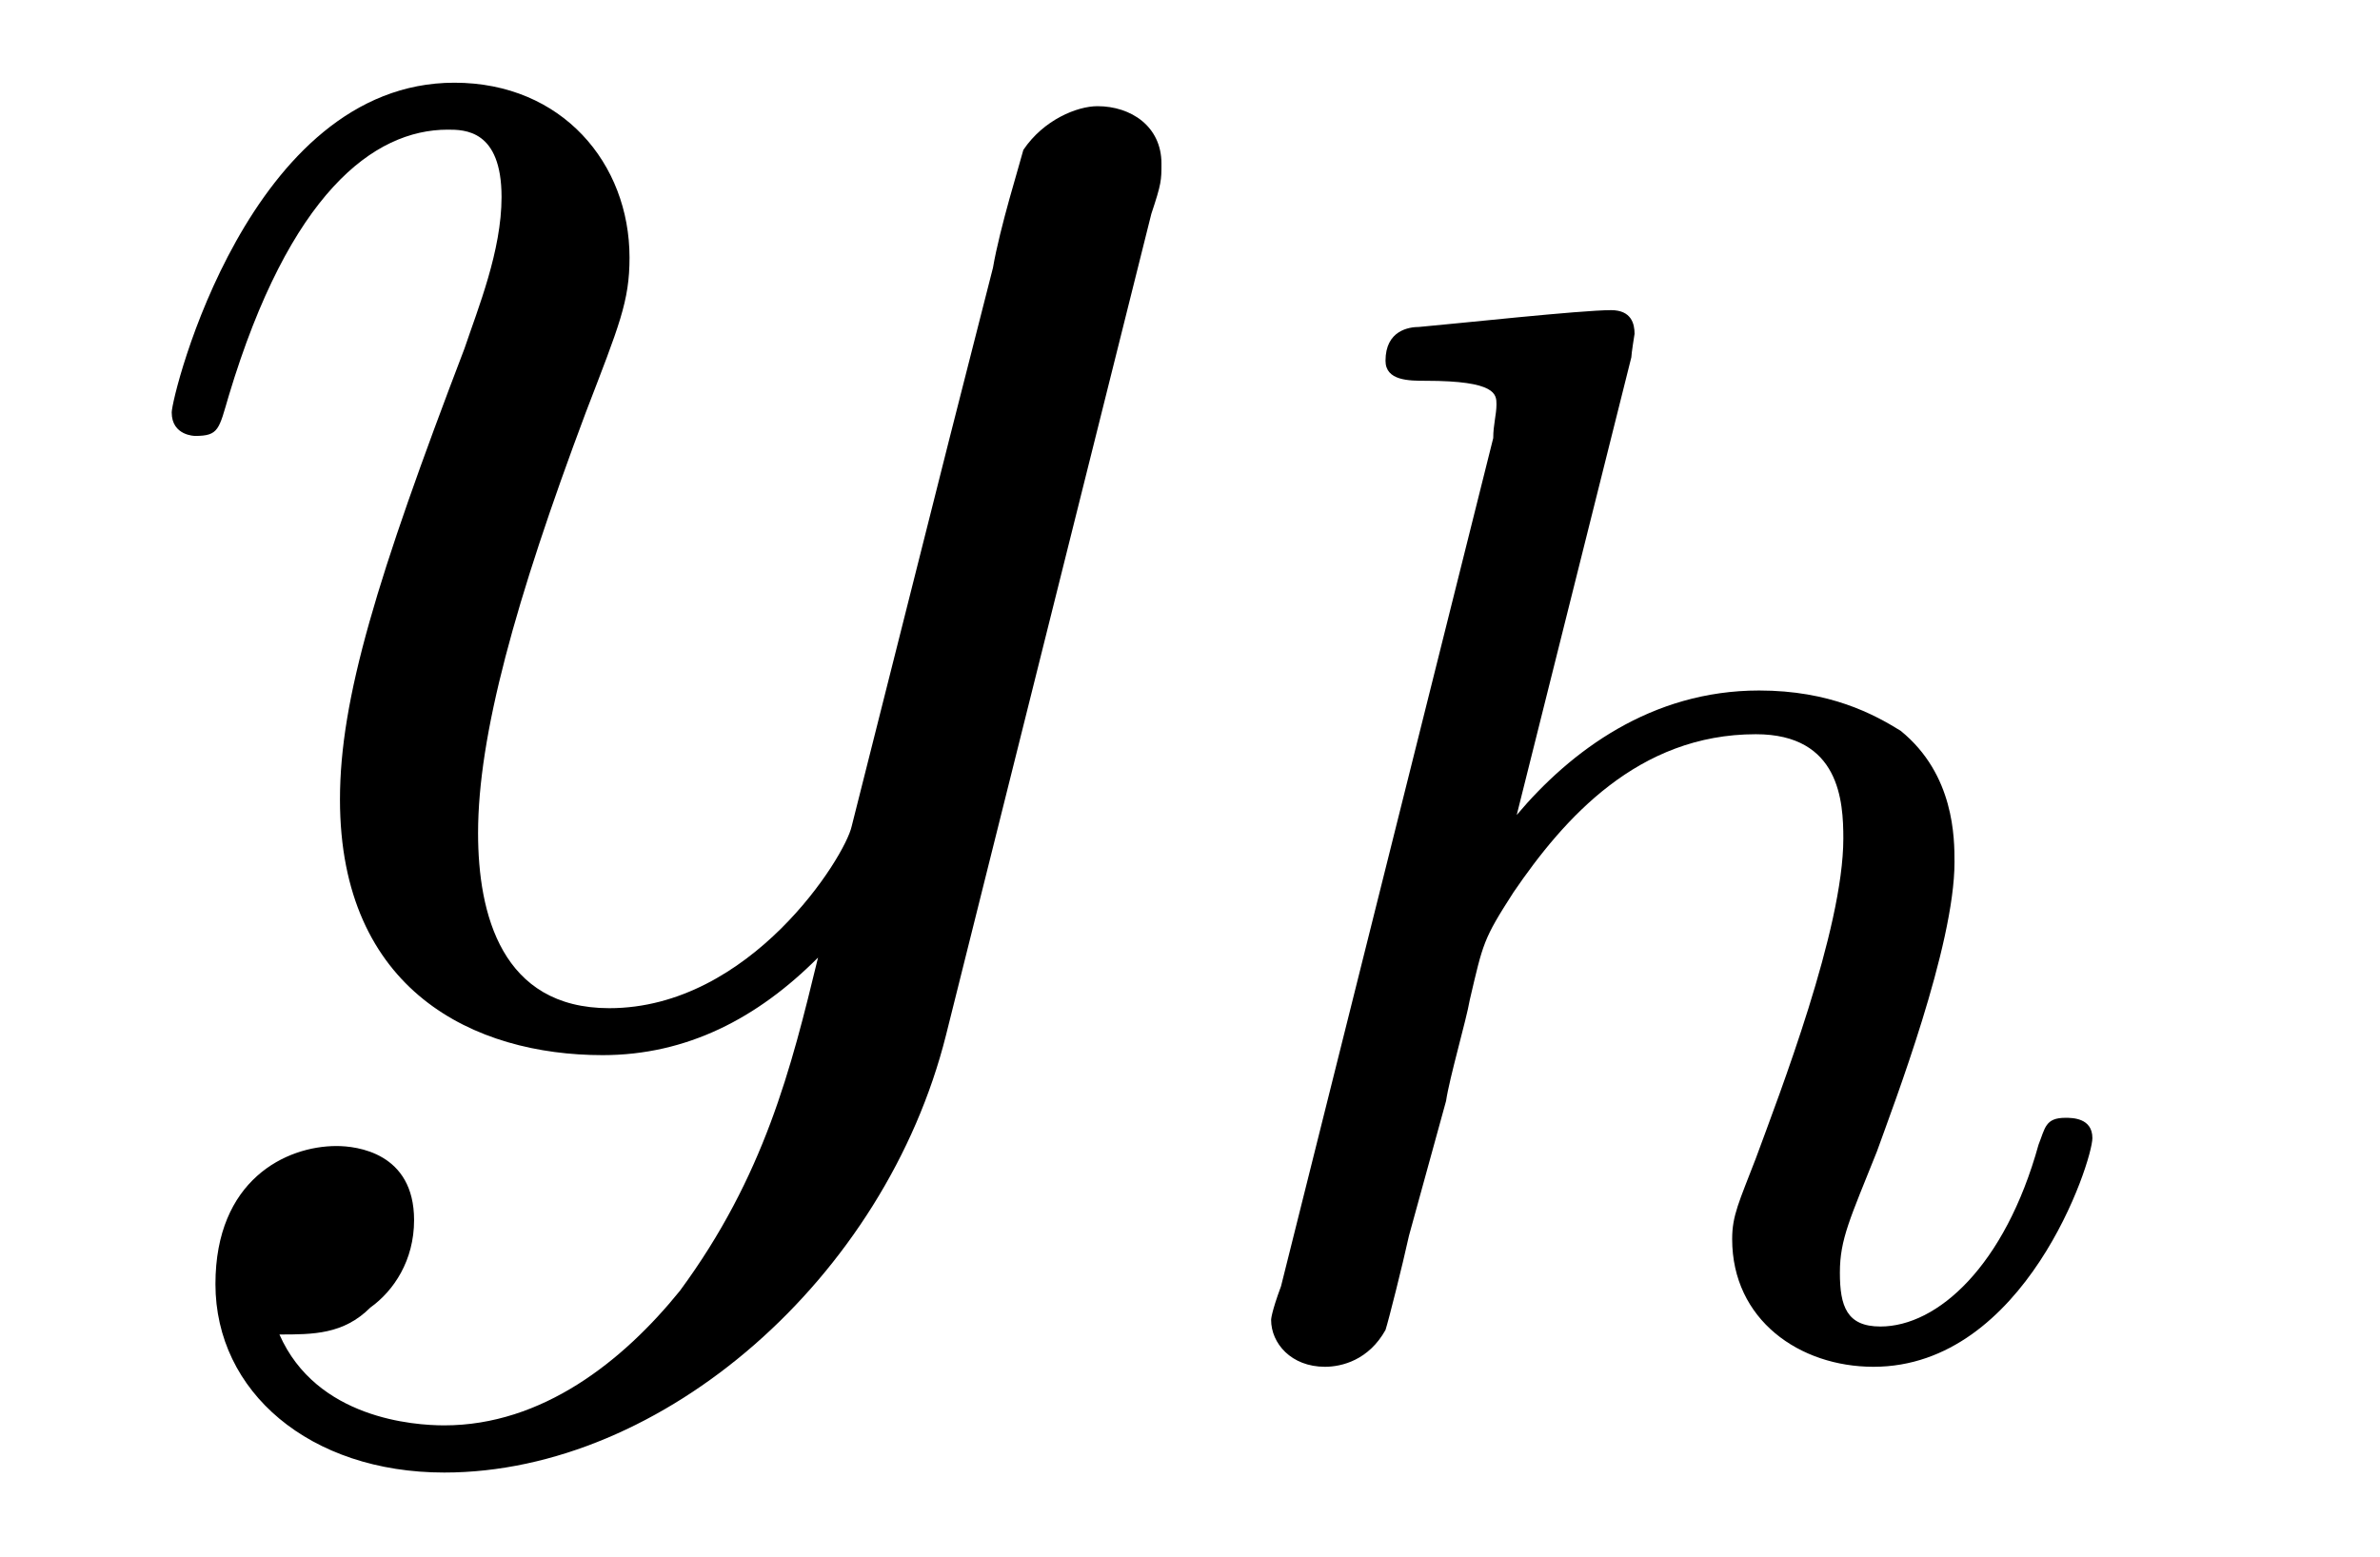
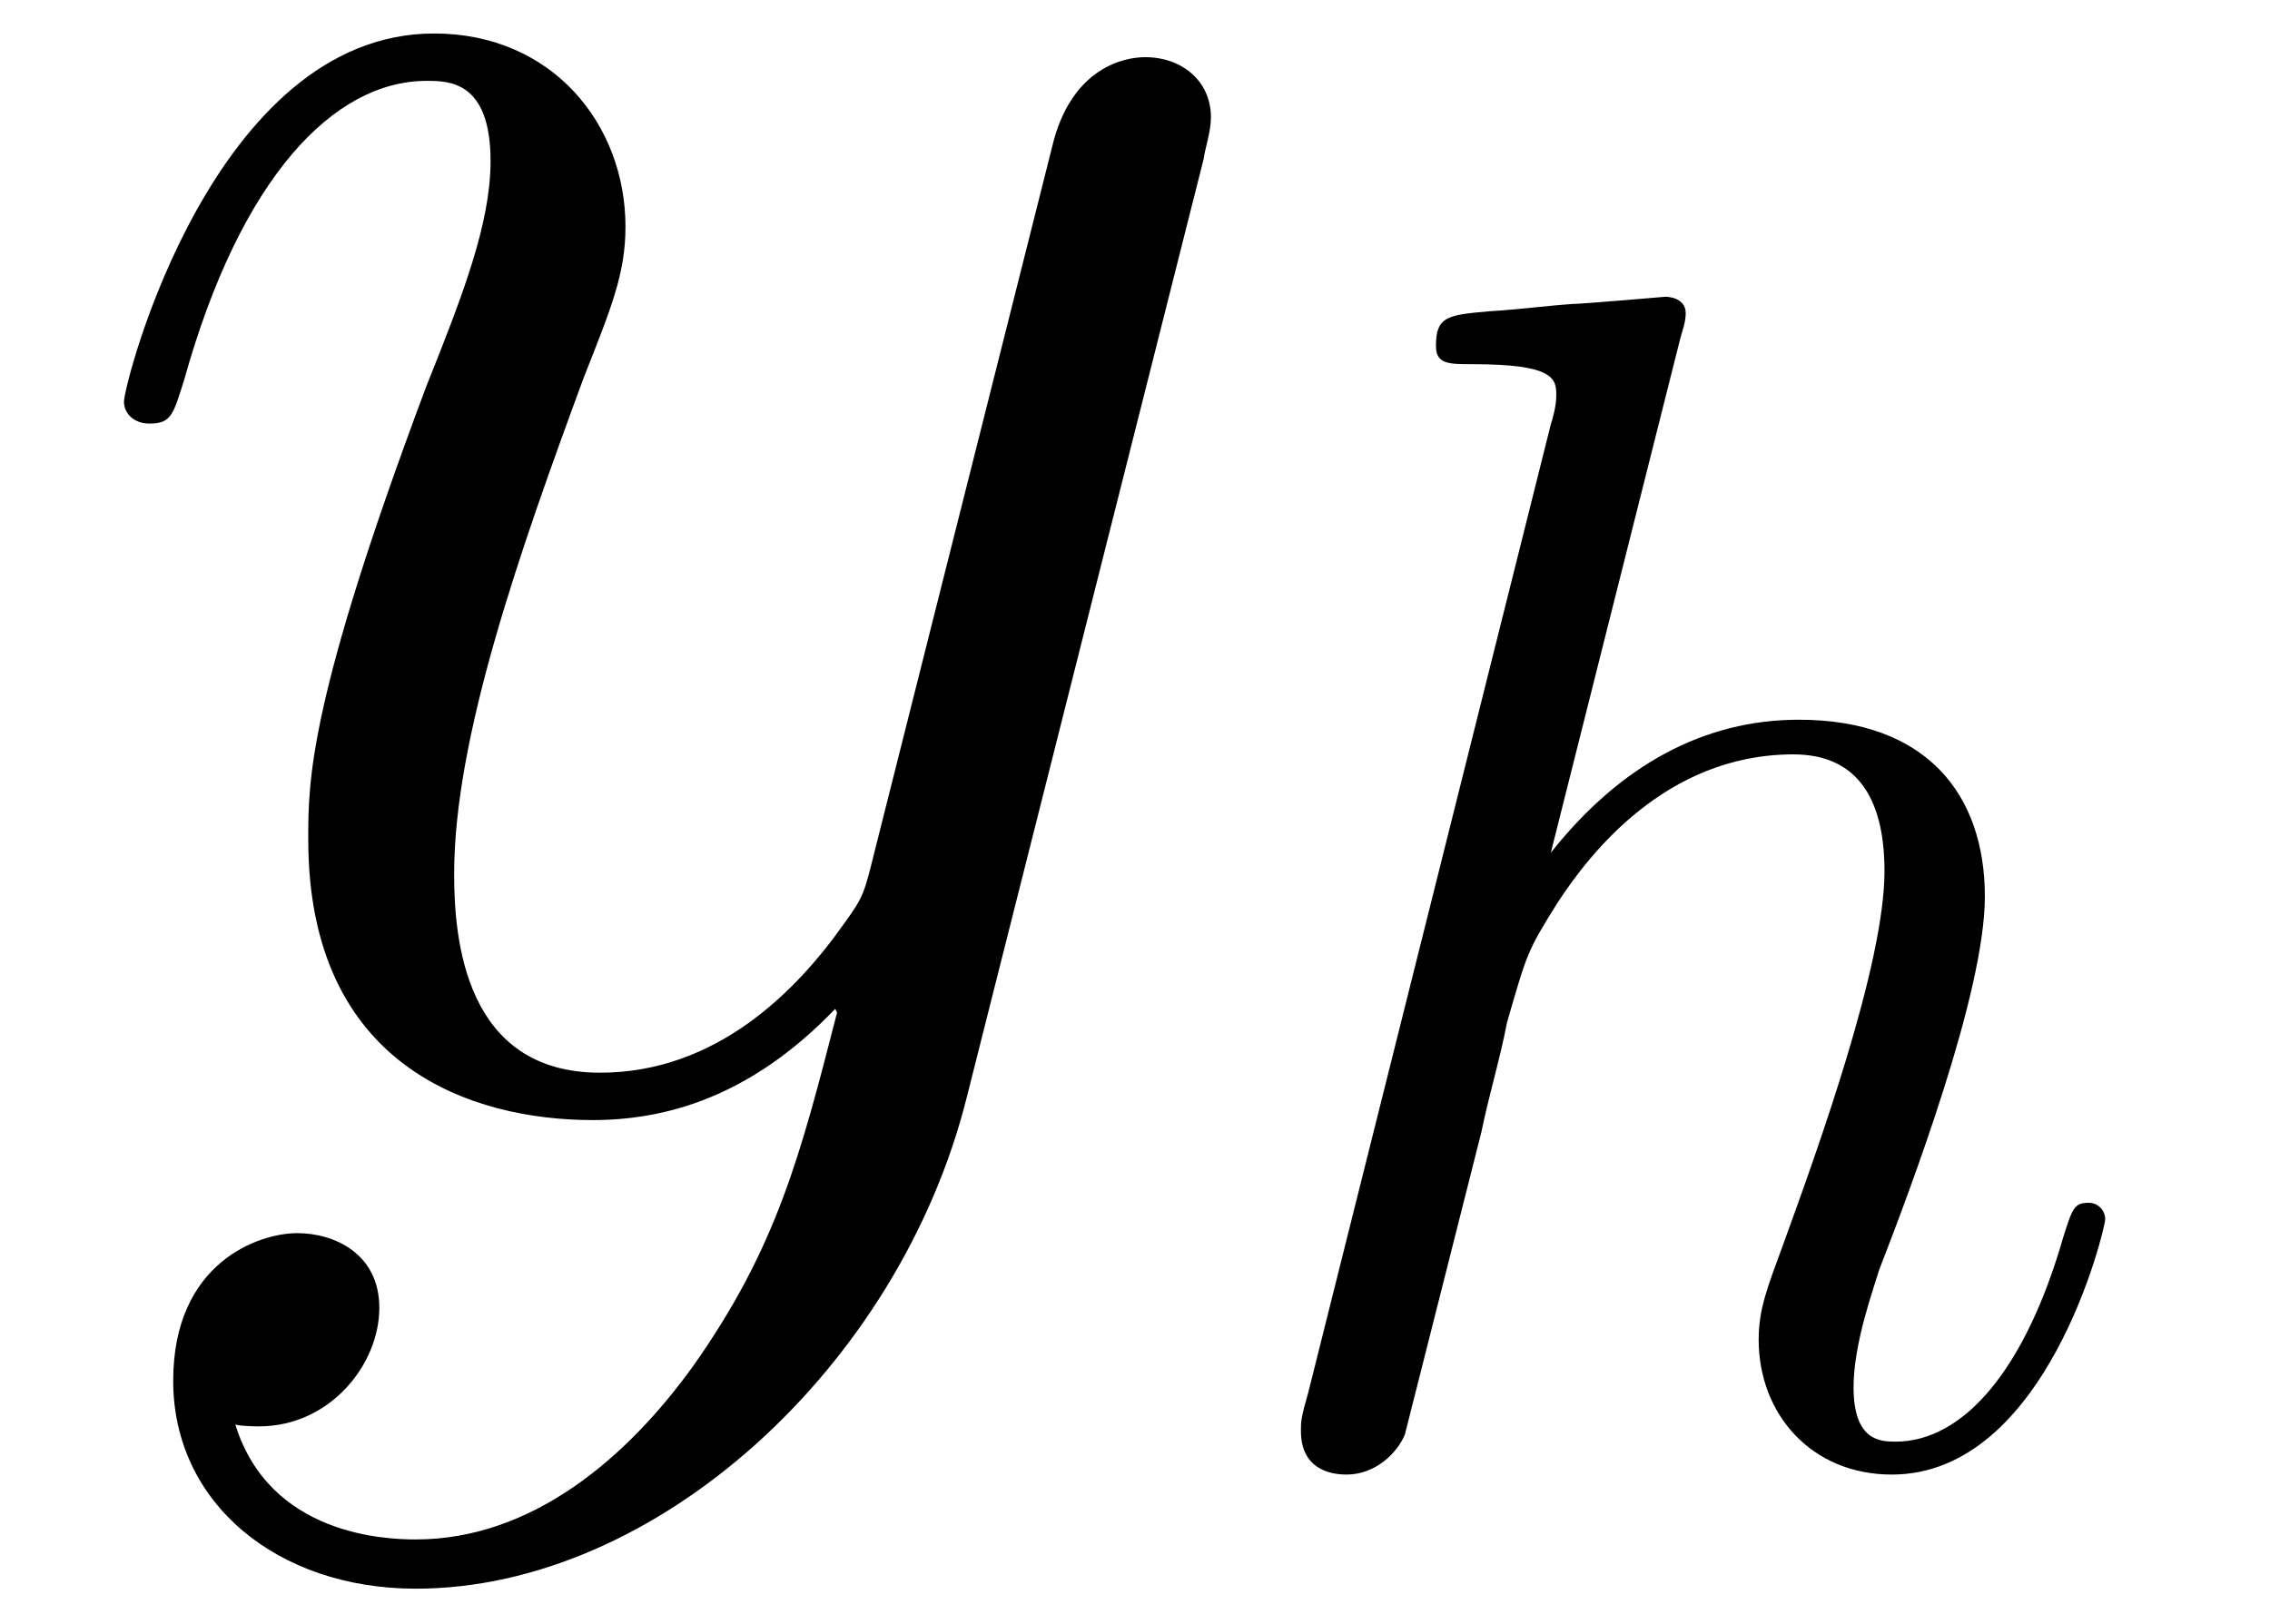
- <svg xmlns="http://www.w3.org/2000/svg" xmlns:xlink="http://www.w3.org/1999/xlink" viewBox="0 0 11.047 7.227" version="1.2">
+ <svg xmlns="http://www.w3.org/2000/svg" xmlns:xlink="http://www.w3.org/1999/xlink" viewBox="0 0 19.449 13.914" version="1.2">
  <defs>
    <g>
      <symbol overflow="visible" id="glyph0-0">
        <path style="stroke:none;" d="" />
      </symbol>
      <symbol overflow="visible" id="glyph0-1">
-         <path style="stroke:none;" d="M 4.844 -3.797 C 4.891 -3.938 4.891 -3.953 4.891 -4.031 C 4.891 -4.203 4.75 -4.297 4.594 -4.297 C 4.5 -4.297 4.344 -4.234 4.25 -4.094 C 4.234 -4.031 4.141 -3.734 4.109 -3.547 L 3.906 -2.75 L 3.453 -0.953 C 3.422 -0.812 2.984 -0.109 2.328 -0.109 C 1.828 -0.109 1.719 -0.547 1.719 -0.922 C 1.719 -1.375 1.891 -2 2.219 -2.875 C 2.375 -3.281 2.422 -3.391 2.422 -3.594 C 2.422 -4.031 2.109 -4.406 1.609 -4.406 C 0.656 -4.406 0.297 -2.953 0.297 -2.875 C 0.297 -2.766 0.406 -2.766 0.406 -2.766 C 0.516 -2.766 0.516 -2.797 0.562 -2.953 C 0.844 -3.891 1.234 -4.188 1.578 -4.188 C 1.656 -4.188 1.828 -4.188 1.828 -3.875 C 1.828 -3.625 1.719 -3.359 1.656 -3.172 C 1.25 -2.109 1.078 -1.547 1.078 -1.078 C 1.078 -0.188 1.703 0.109 2.297 0.109 C 2.688 0.109 3.016 -0.062 3.297 -0.344 C 3.172 0.172 3.047 0.672 2.656 1.203 C 2.391 1.531 2.016 1.828 1.562 1.828 C 1.422 1.828 0.969 1.797 0.797 1.406 C 0.953 1.406 1.094 1.406 1.219 1.281 C 1.328 1.203 1.422 1.062 1.422 0.875 C 1.422 0.562 1.156 0.531 1.062 0.531 C 0.828 0.531 0.5 0.688 0.5 1.172 C 0.5 1.672 0.938 2.047 1.562 2.047 C 2.578 2.047 3.609 1.141 3.891 0.016 Z M 4.844 -3.797 " />
+         <path style="stroke:none;" d="M 9.812 -8.031 C 9.828 -8.141 9.875 -8.266 9.875 -8.391 C 9.875 -8.703 9.625 -8.906 9.312 -8.906 C 9.125 -8.906 8.703 -8.812 8.531 -8.203 L 7 -2.125 C 6.906 -1.75 6.906 -1.719 6.734 -1.484 C 6.328 -0.906 5.641 -0.203 4.641 -0.203 C 3.484 -0.203 3.391 -1.344 3.391 -1.906 C 3.391 -3.078 3.953 -4.672 4.5 -6.156 C 4.734 -6.75 4.859 -7.047 4.859 -7.453 C 4.859 -8.328 4.234 -9.109 3.219 -9.109 C 1.328 -9.109 0.562 -6.109 0.562 -5.953 C 0.562 -5.859 0.641 -5.766 0.781 -5.766 C 0.969 -5.766 0.984 -5.844 1.078 -6.141 C 1.562 -7.875 2.359 -8.703 3.156 -8.703 C 3.344 -8.703 3.703 -8.703 3.703 -8.016 C 3.703 -7.484 3.469 -6.875 3.156 -6.094 C 2.141 -3.391 2.141 -2.703 2.141 -2.203 C 2.141 -0.25 3.547 0.203 4.578 0.203 C 5.188 0.203 5.922 0.016 6.656 -0.75 L 6.672 -0.719 C 6.359 0.5 6.156 1.297 5.438 2.312 C 4.875 3.094 4.062 3.797 3.062 3.797 C 2.812 3.797 1.812 3.766 1.516 2.812 C 1.562 2.828 1.719 2.828 1.719 2.828 C 2.328 2.828 2.75 2.297 2.75 1.812 C 2.75 1.344 2.359 1.172 2.047 1.172 C 1.719 1.172 0.984 1.422 0.984 2.438 C 0.984 3.484 1.875 4.219 3.062 4.219 C 5.125 4.219 7.203 2.312 7.781 0.016 Z M 9.812 -8.031 " />
      </symbol>
      <symbol overflow="visible" id="glyph1-0">
        <path style="stroke:none;" d="" />
      </symbol>
      <symbol overflow="visible" id="glyph1-1">
-         <path style="stroke:none;" d="M 4.328 -1 C 4.328 -1.094 4.234 -1.094 4.203 -1.094 C 4.109 -1.094 4.109 -1.047 4.078 -0.969 C 3.922 -0.406 3.609 -0.125 3.344 -0.125 C 3.188 -0.125 3.156 -0.219 3.156 -0.375 C 3.156 -0.531 3.203 -0.625 3.328 -0.938 C 3.406 -1.156 3.688 -1.891 3.688 -2.281 C 3.688 -2.391 3.688 -2.688 3.438 -2.891 C 3.312 -2.969 3.109 -3.078 2.781 -3.078 C 2.281 -3.078 1.906 -2.797 1.656 -2.5 L 2.188 -4.625 C 2.188 -4.641 2.203 -4.734 2.203 -4.734 C 2.203 -4.781 2.188 -4.844 2.094 -4.844 C 1.953 -4.844 1.375 -4.781 1.203 -4.766 C 1.156 -4.766 1.047 -4.75 1.047 -4.609 C 1.047 -4.516 1.156 -4.516 1.234 -4.516 C 1.562 -4.516 1.562 -4.453 1.562 -4.406 C 1.562 -4.359 1.547 -4.312 1.547 -4.25 L 0.562 -0.312 C 0.516 -0.188 0.516 -0.156 0.516 -0.156 C 0.516 -0.047 0.609 0.062 0.766 0.062 C 0.844 0.062 0.969 0.031 1.047 -0.109 C 1.062 -0.156 1.125 -0.406 1.156 -0.547 L 1.328 -1.172 C 1.344 -1.281 1.422 -1.547 1.438 -1.641 C 1.5 -1.906 1.5 -1.922 1.641 -2.141 C 1.875 -2.484 2.219 -2.875 2.766 -2.875 C 3.156 -2.875 3.172 -2.562 3.172 -2.391 C 3.172 -1.969 2.875 -1.203 2.766 -0.906 C 2.688 -0.703 2.656 -0.641 2.656 -0.531 C 2.656 -0.156 2.969 0.062 3.312 0.062 C 4.016 0.062 4.328 -0.891 4.328 -1 Z M 4.328 -1 " />
+         <path style="stroke:none;" d="M 7.672 -2.047 C 7.672 -2.125 7.609 -2.188 7.531 -2.188 C 7.406 -2.188 7.391 -2.141 7.312 -1.891 C 6.984 -0.75 6.453 -0.141 5.875 -0.141 C 5.734 -0.141 5.516 -0.156 5.516 -0.609 C 5.516 -0.984 5.688 -1.453 5.734 -1.609 C 6 -2.297 6.641 -3.984 6.641 -4.812 C 6.641 -5.688 6.141 -6.328 5.047 -6.328 C 4.234 -6.328 3.516 -5.938 2.922 -5.188 L 4.031 -9.594 C 4.047 -9.656 4.078 -9.734 4.078 -9.812 C 4.078 -9.953 3.906 -9.953 3.906 -9.953 C 3.906 -9.953 3.188 -9.891 3.109 -9.891 C 2.875 -9.875 2.656 -9.844 2.391 -9.828 C 2.031 -9.797 1.938 -9.781 1.938 -9.531 C 1.938 -9.375 2.047 -9.375 2.25 -9.375 C 2.953 -9.375 2.969 -9.25 2.969 -9.109 C 2.969 -9.016 2.938 -8.906 2.922 -8.859 L 0.844 -0.562 C 0.781 -0.344 0.781 -0.312 0.781 -0.234 C 0.781 0.094 1.031 0.141 1.172 0.141 C 1.422 0.141 1.609 -0.047 1.672 -0.203 L 2.328 -2.797 C 2.391 -3.109 2.484 -3.406 2.547 -3.734 C 2.719 -4.328 2.719 -4.344 2.984 -4.766 C 3.25 -5.172 3.906 -6.031 5 -6.031 C 5.578 -6.031 5.781 -5.609 5.781 -5.031 C 5.781 -4.234 5.219 -2.672 4.906 -1.812 C 4.781 -1.469 4.703 -1.281 4.703 -1.016 C 4.703 -0.375 5.156 0.141 5.844 0.141 C 7.172 0.141 7.672 -1.969 7.672 -2.047 Z M 7.672 -2.047 " />
      </symbol>
    </g>
+     <clipPath id="clip1">
+       <path d="M 1 0 L 11 0 L 11 13.914 L 1 13.914 Z M 1 0 " />
+     </clipPath>
  </defs>
  <g id="surface1">
-     <g style="fill:rgb(0%,0%,0%);fill-opacity:1;">
-       <use xlink:href="#glyph0-1" x="0.5" y="4.79" />
+     <g clip-path="url(#clip1)" clip-rule="nonzero">
+       <g style="fill:rgb(0%,0%,0%);fill-opacity:1;">
+         <use xlink:href="#glyph0-1" x="0.5" y="9.396" />
+       </g>
    </g>
    <g style="fill:rgb(0%,0%,0%);fill-opacity:1;">
-       <use xlink:href="#glyph1-1" x="5.384" y="6.284" />
+       <use xlink:href="#glyph1-1" x="10.365" y="12.496" />
    </g>
  </g>
</svg>
